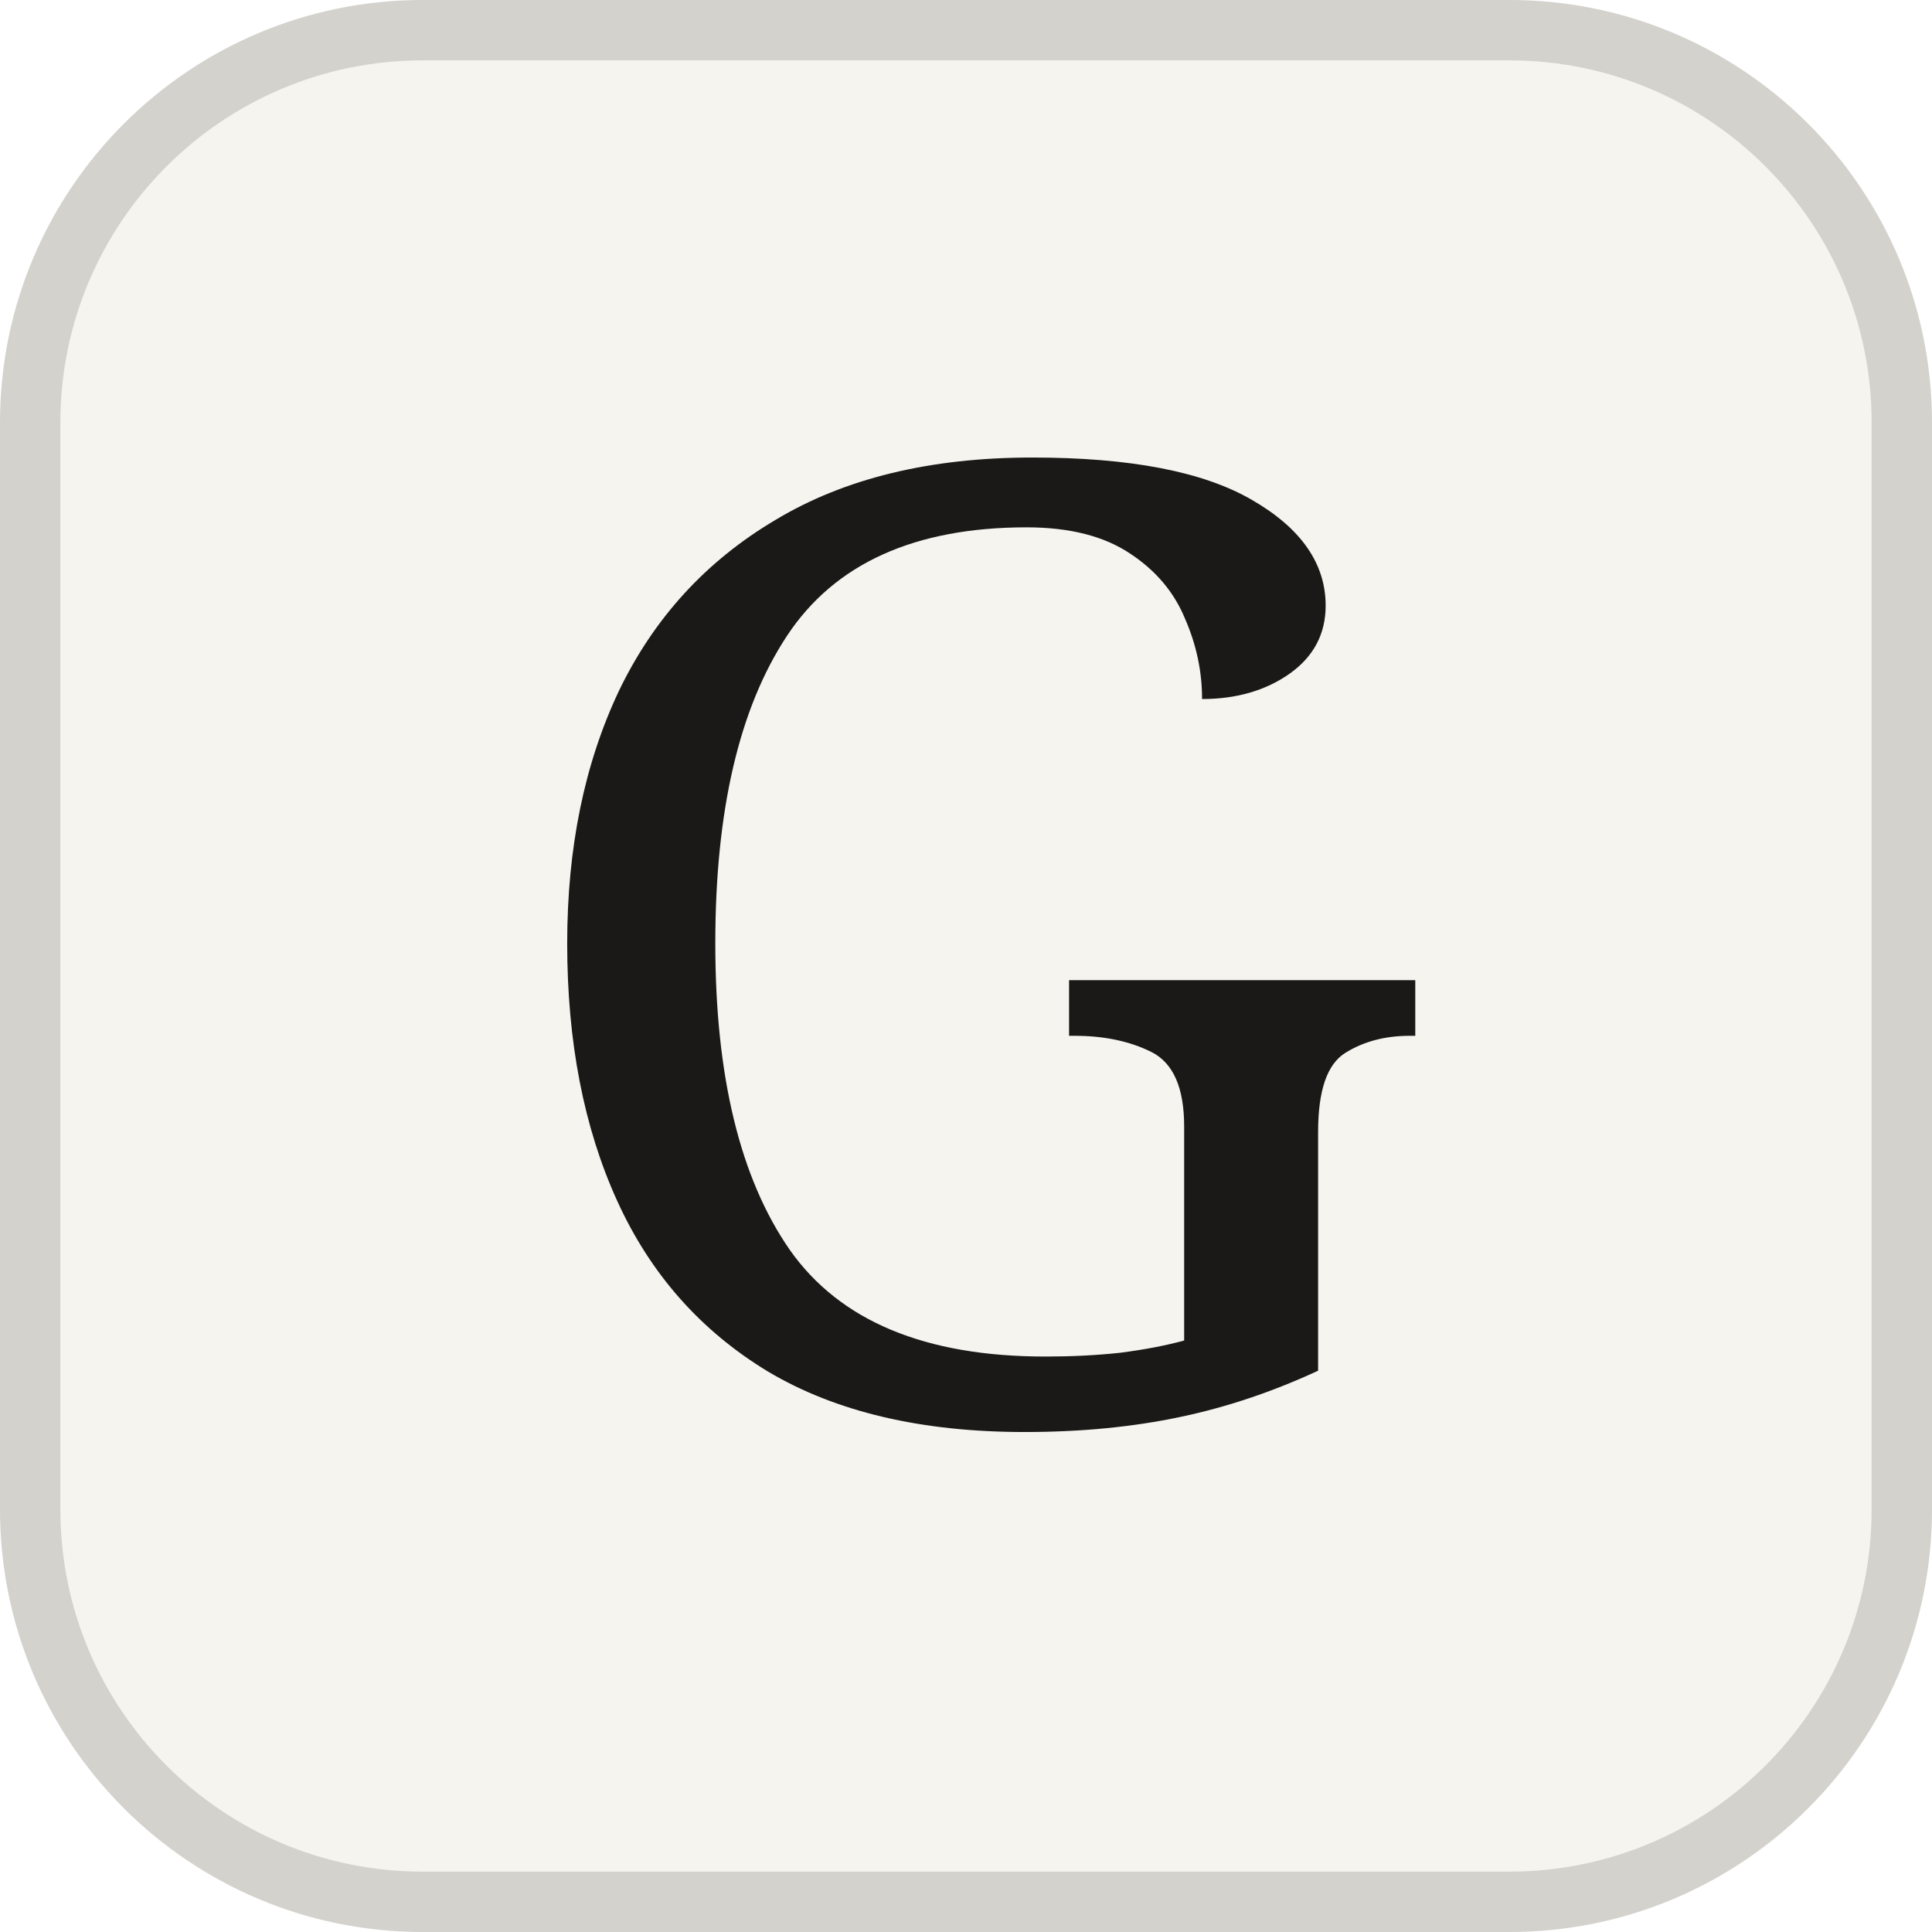
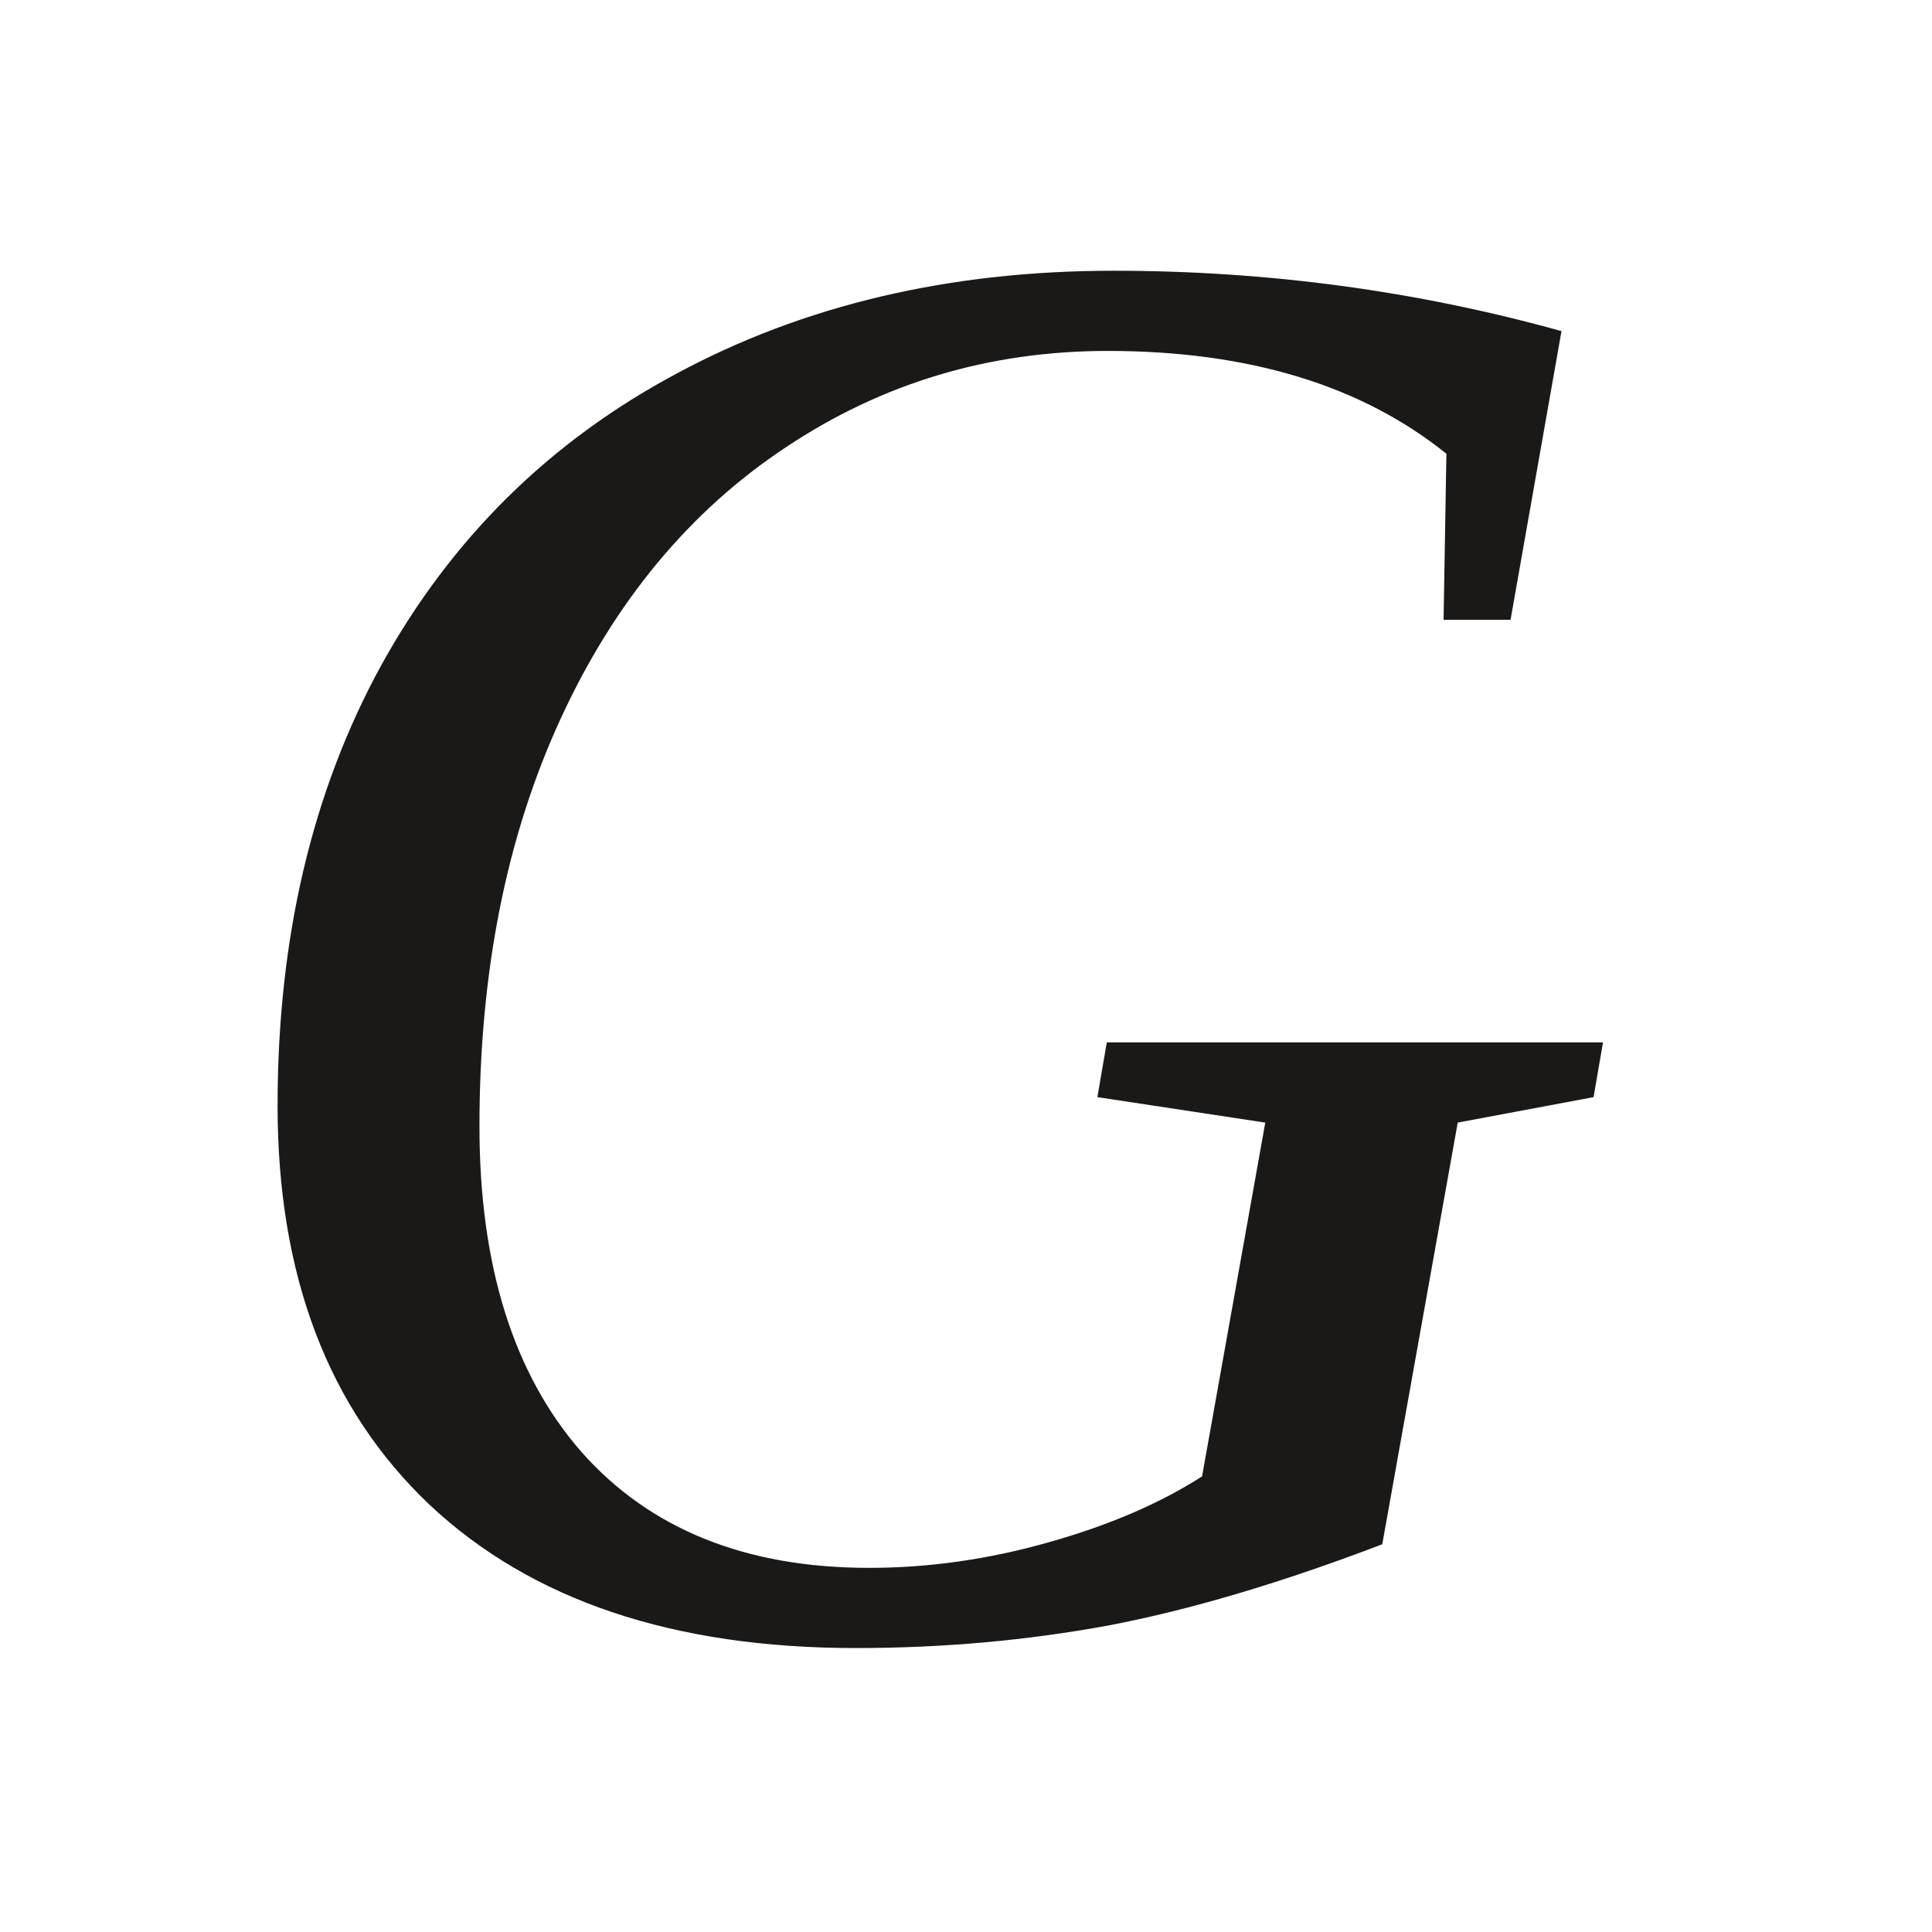
<svg xmlns="http://www.w3.org/2000/svg" viewBox="0 0 32 32">
-   <rect width="32" height="32" rx="7" fill="#f6f4ef" />
-   <rect x="0.5" y="0.5" width="31" height="31" rx="6.5" fill="none" stroke="#1a1917" stroke-opacity=".16" />
-   <text x="16" y="23.5" text-anchor="middle" font-family="'Instrument Serif', Georgia, serif" font-size="22" fill="#1a1917">G</text>
+   <style>text { fill: #1a1917 } @media (prefers-color-scheme: dark) { text { fill: #f6f4ef } }</style>
+   <text x="15" y="27" text-anchor="middle" font-family="'Instrument Serif', Georgia, 'Times New Roman', serif" font-style="italic" font-size="34">G</text>
</svg>
